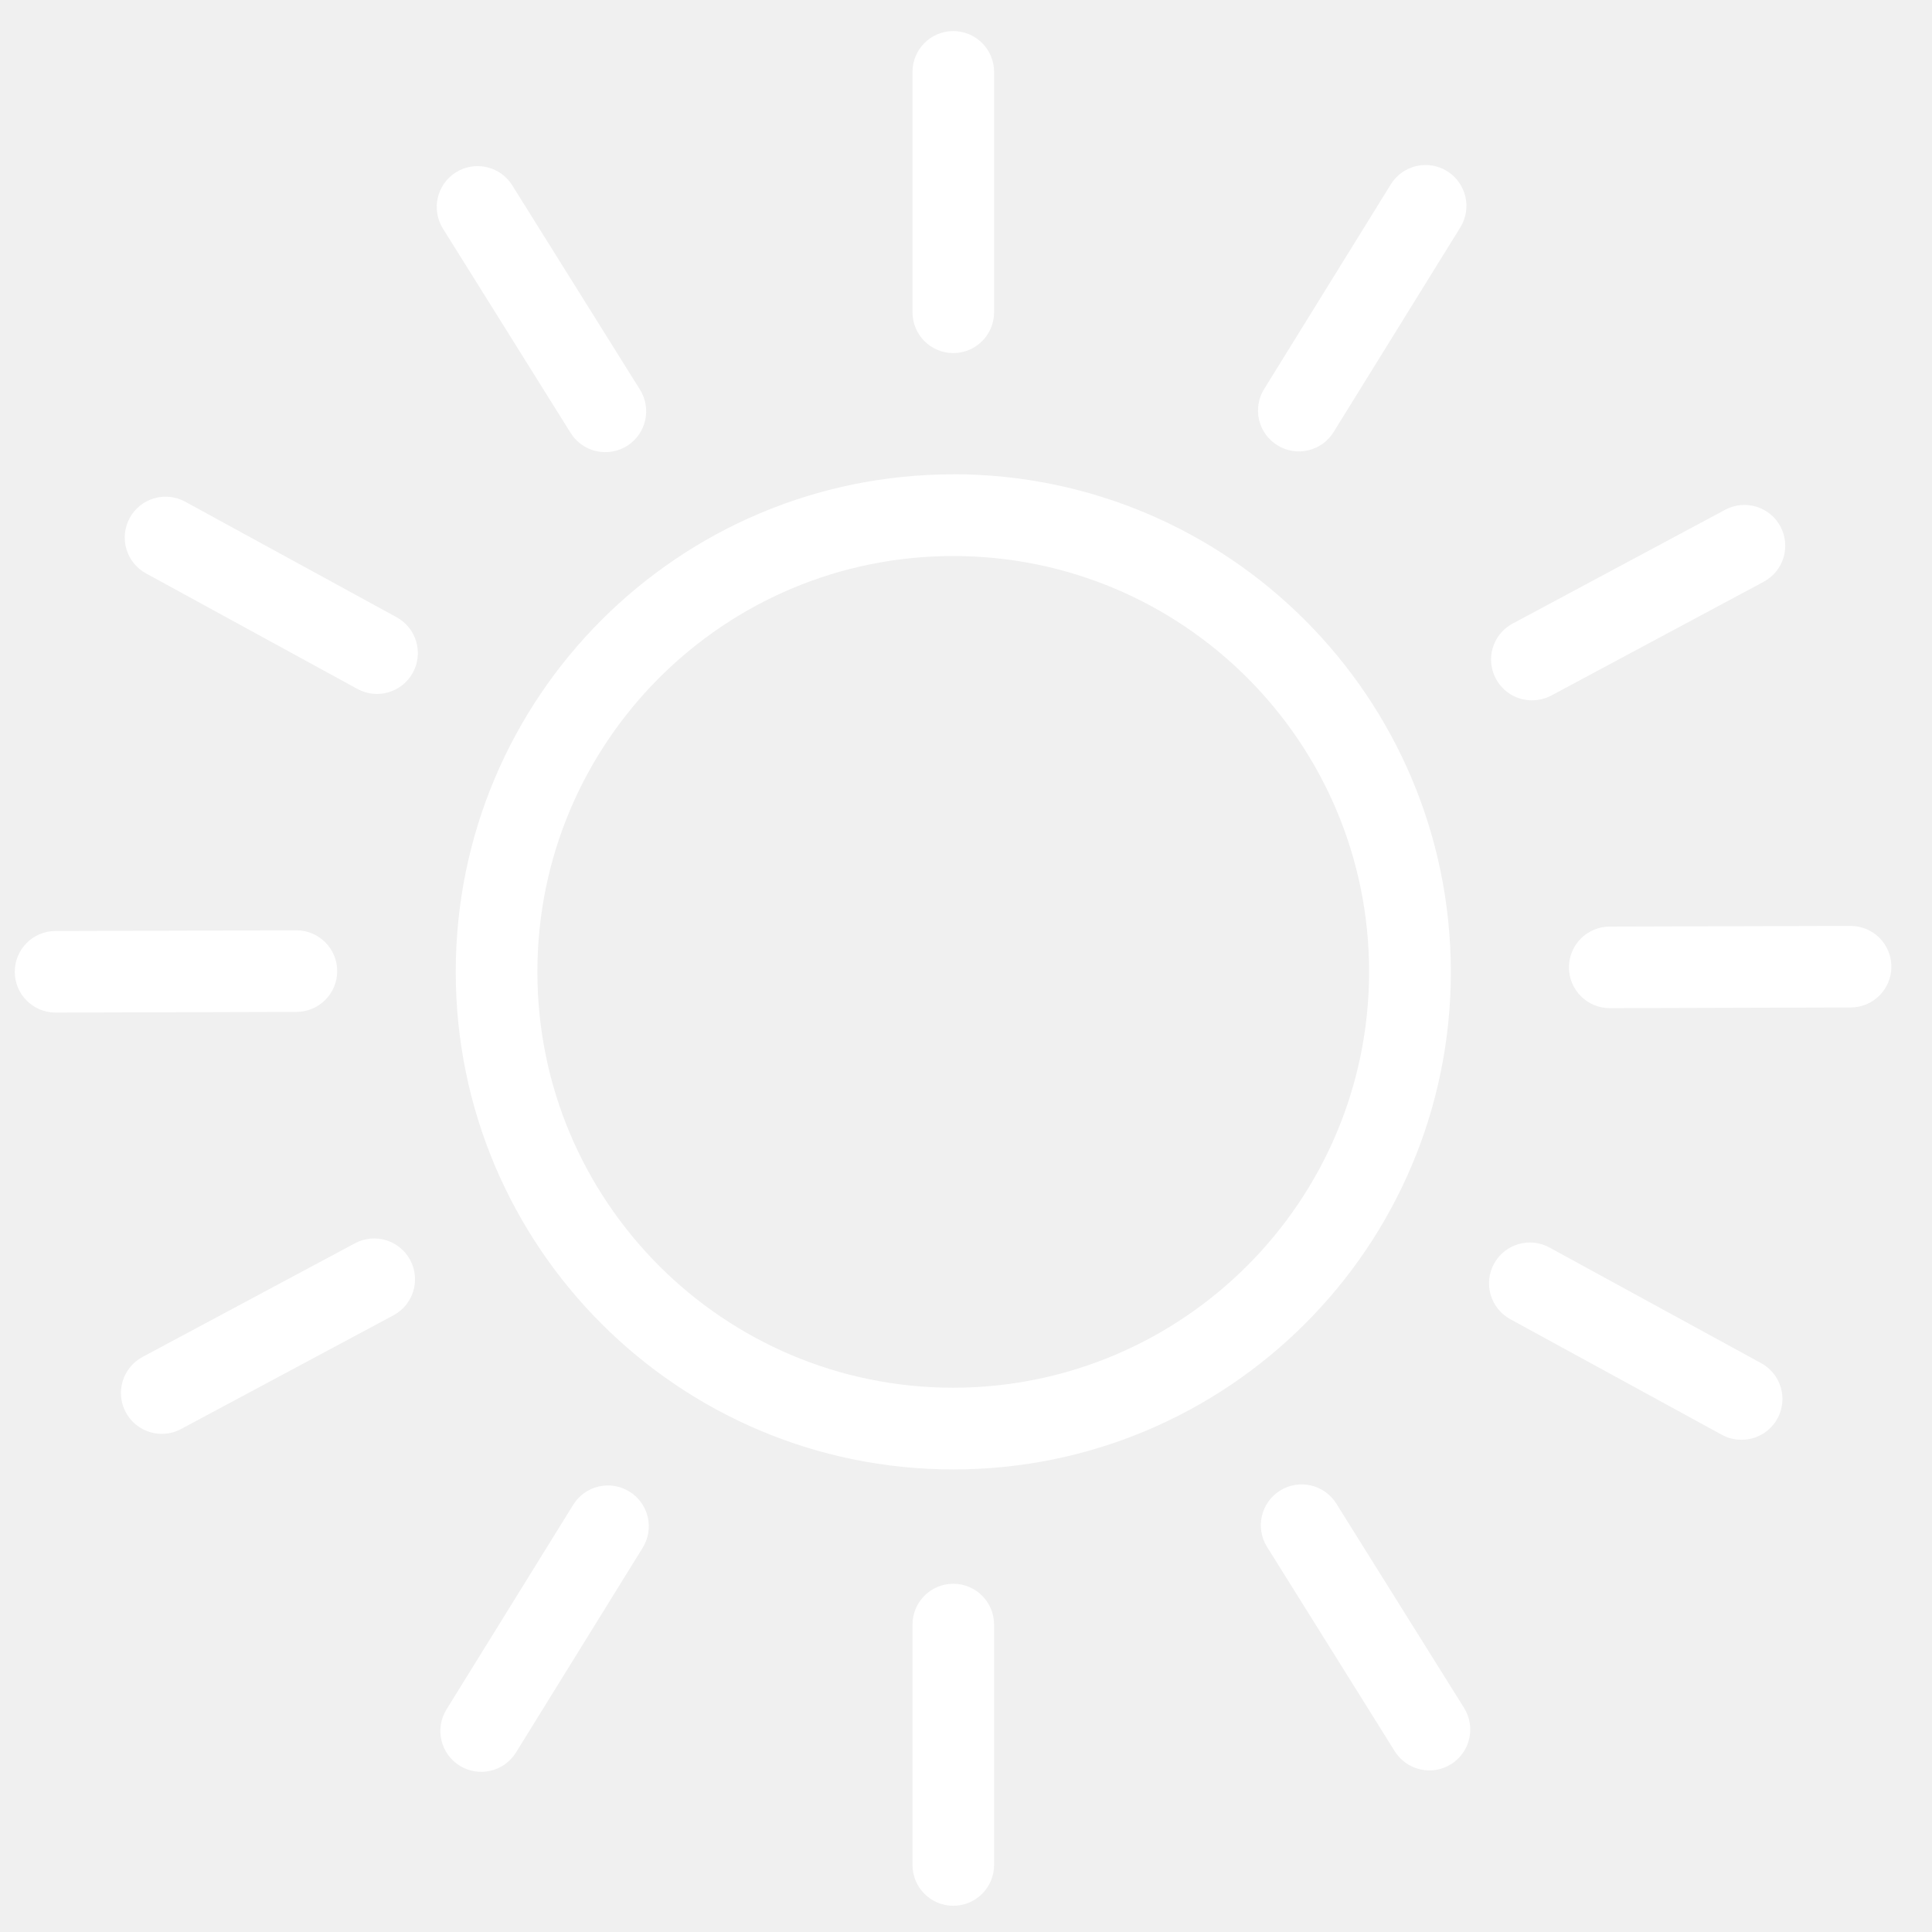
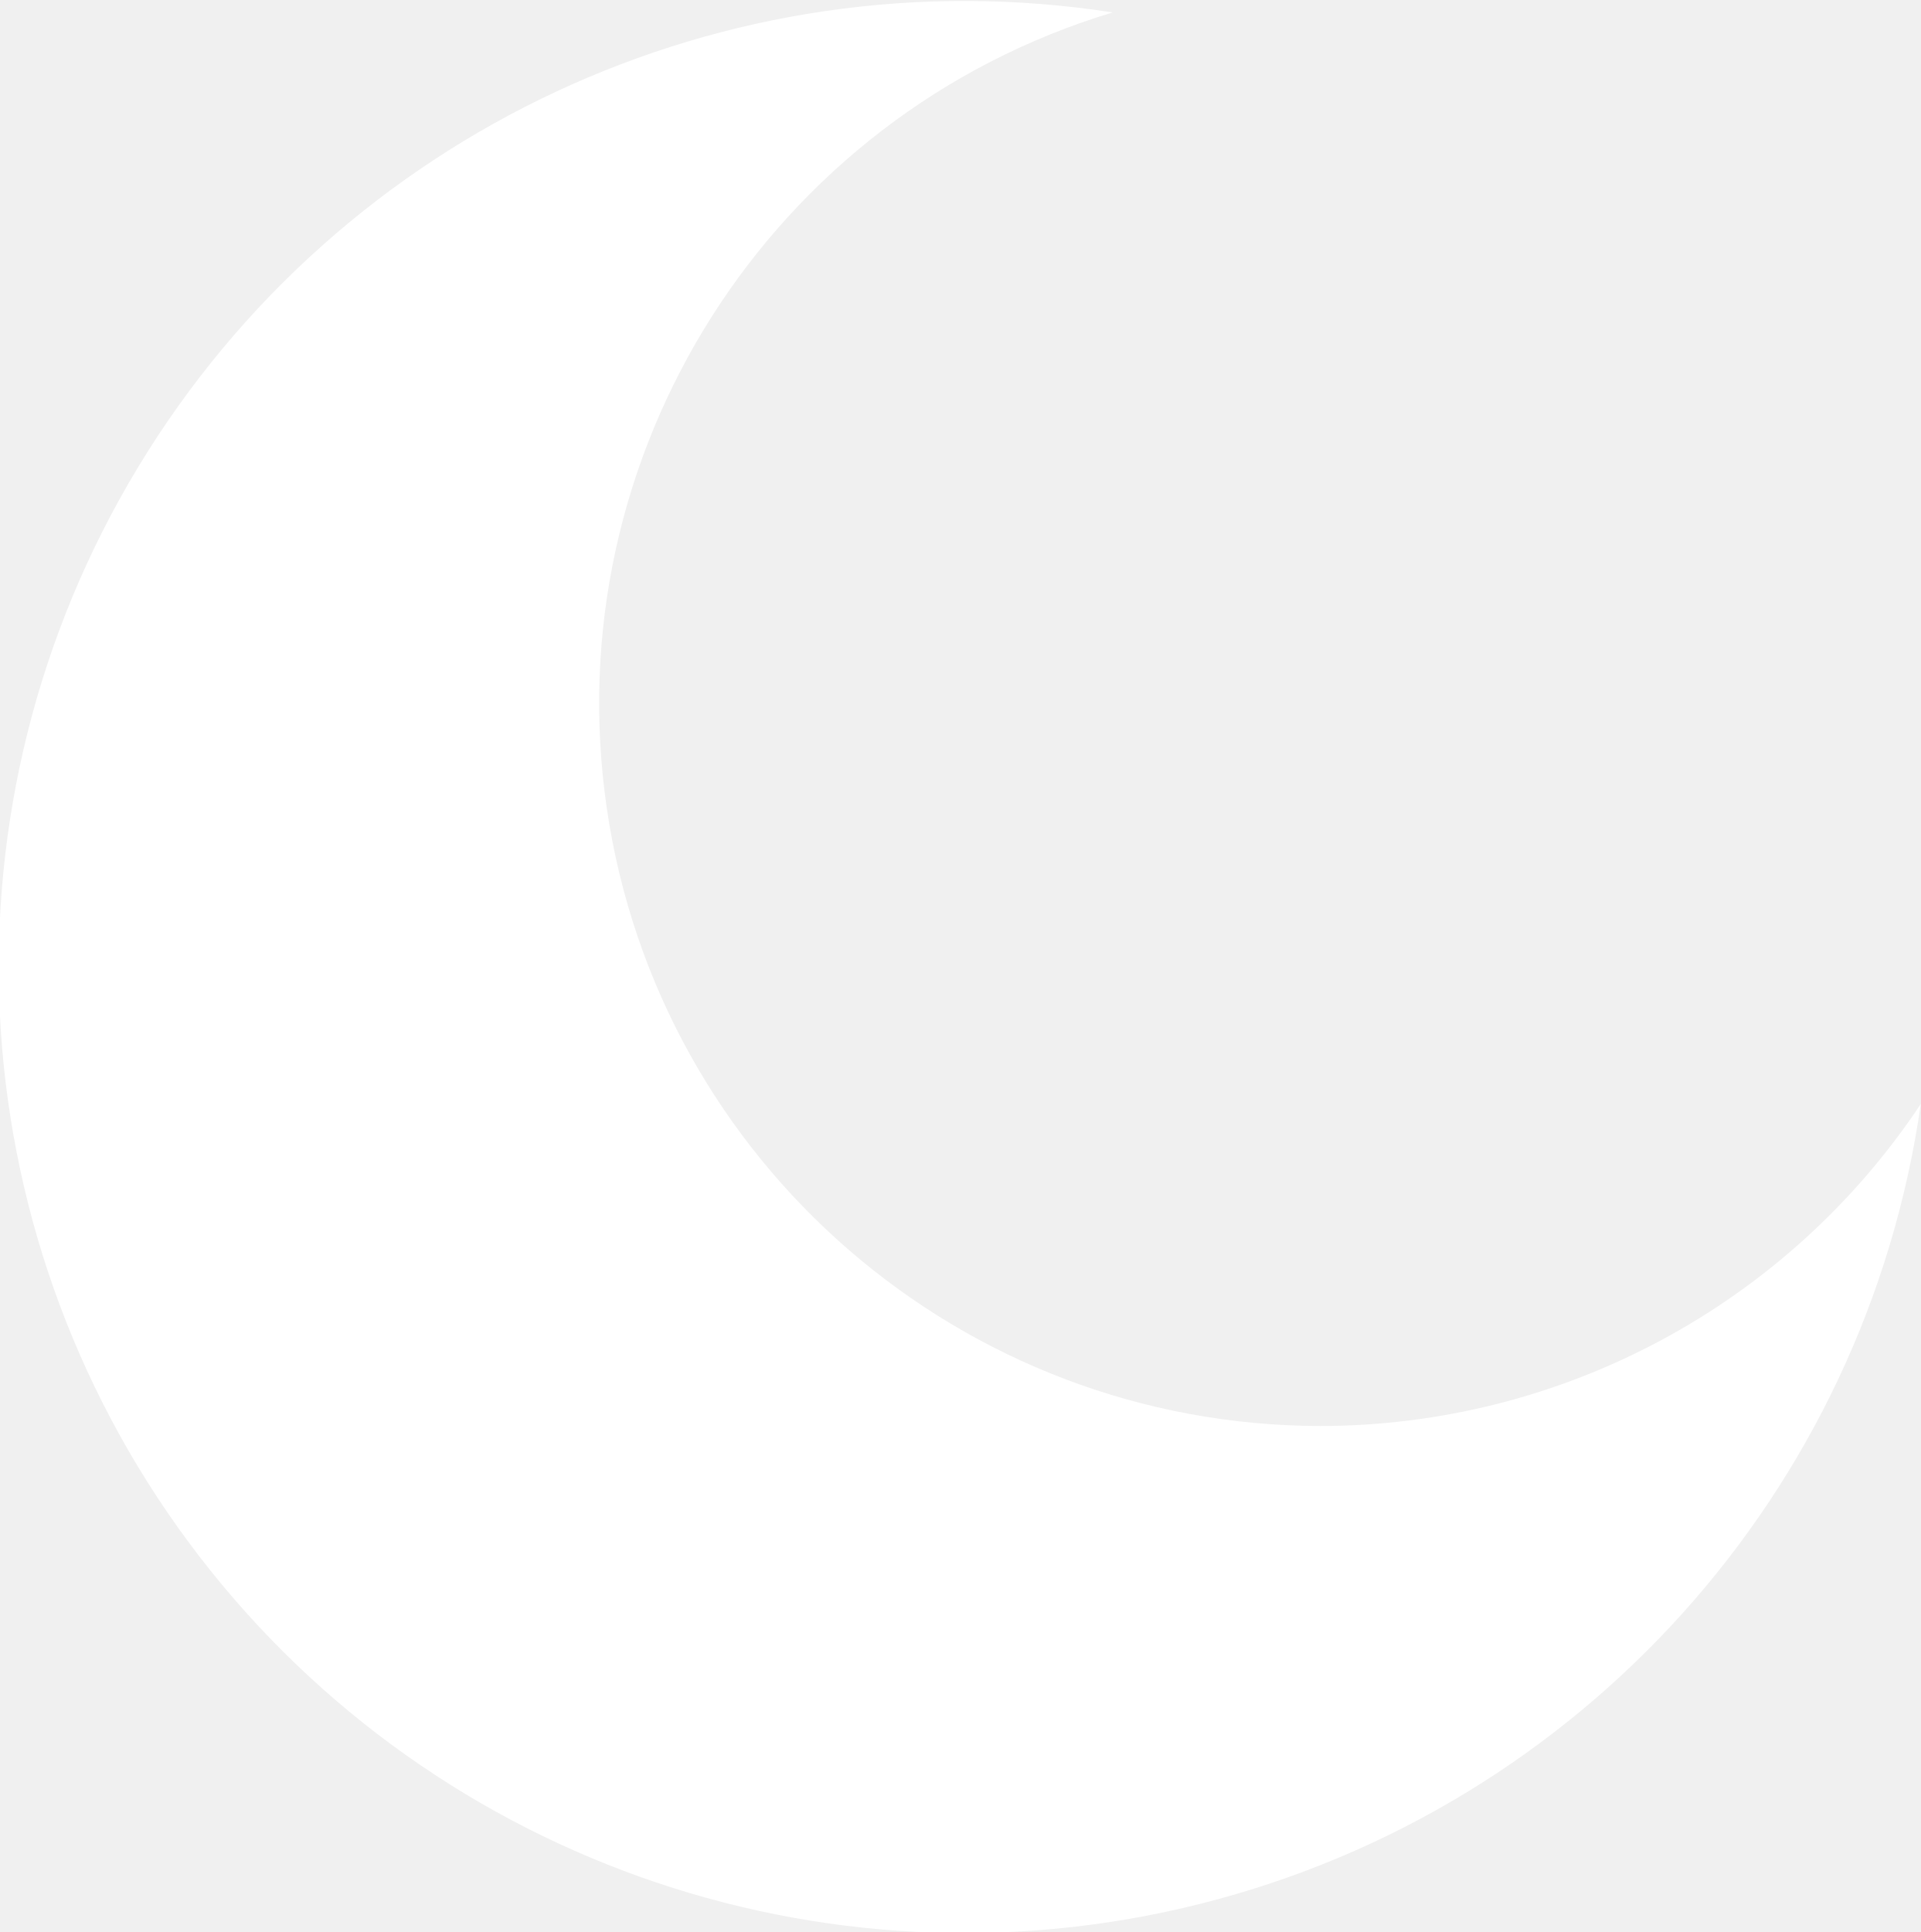
- <svg xmlns="http://www.w3.org/2000/svg" width="45" height="45" viewBox="0 0 45 45">
-   <g transform="translate(-93.996 -587.304)">
-     <rect width="45" height="45" transform="translate(93.996 587.304)" fill="none" />
-     <path d="M116.2,619.877a9.936,9.936,0,1,1,9.935-9.936,9.947,9.947,0,0,1-9.935,9.936m0-21.275a11.339,11.339,0,1,0,11.339,11.339A11.351,11.351,0,0,0,116.2,598.6" fill="#fff" stroke="#fff" stroke-width="0.5" />
-     <path d="M116.2,595.278a.7.7,0,0,0,.7-.7v-5.6a.7.7,0,0,0-1.4,0v5.6a.7.7,0,0,0,.7.7" fill="#fff" stroke="#fff" stroke-width="0.5" />
-     <path d="M116.2,624.443a.7.7,0,0,0-.7.7v5.6a.7.7,0,0,0,1.4,0v-5.6a.7.7,0,0,0-.7-.7" fill="#fff" stroke="#fff" stroke-width="0.5" />
-     <path d="M123.88,597.463a.7.7,0,0,0,.966-.228l2.951-4.766a.7.7,0,0,0-1.194-.739l-2.951,4.768a.7.7,0,0,0,.228.965" fill="#fff" stroke="#fff" stroke-width="0.5" />
-     <path d="M108.525,622.259a.7.7,0,0,0-.966.227l-2.951,4.766a.7.7,0,0,0,1.194.739l2.951-4.768a.7.7,0,0,0-.228-.965" fill="#fff" stroke="#fff" stroke-width="0.5" />
-     <path d="M129.682,603.366a.7.7,0,0,0,.331-.083l4.945-2.649a.7.7,0,1,0-.662-1.236l-4.945,2.648a.7.7,0,0,0,.331,1.32" fill="#fff" stroke="#fff" stroke-width="0.5" />
-     <path d="M102.381,616.483l-4.948,2.648a.7.7,0,1,0,.663,1.237l4.946-2.648a.7.7,0,1,0-.661-1.237" fill="#fff" stroke="#fff" stroke-width="0.5" />
-     <path d="M137.1,609.12h0l-5.61.016a.7.7,0,0,0,0,1.4h0l5.61-.016a.7.7,0,0,0,0-1.4" fill="#fff" stroke="#fff" stroke-width="0.5" />
-     <path d="M101.6,609.923a.7.7,0,0,0-.7-.7h0l-5.61.016a.7.7,0,0,0,0,1.4h0l5.61-.016a.7.7,0,0,0,.7-.7" fill="#fff" stroke="#fff" stroke-width="0.5" />
-     <path d="M134.891,619.271l-4.925-2.691a.7.7,0,1,0-.673,1.231l4.924,2.69a.686.686,0,0,0,.336.088.7.7,0,0,0,.338-1.318" fill="#fff" stroke="#fff" stroke-width="0.5" />
-     <path d="M103.114,601.9l-4.924-2.691a.7.7,0,0,0-.674,1.231l4.924,2.691a.7.7,0,1,0,.674-1.231" fill="#fff" stroke="#fff" stroke-width="0.5" />
-     <path d="M124.909,622.458a.7.7,0,0,0-1.189.744l2.974,4.759a.7.7,0,0,0,1.19-.745l-2.975-4.758Z" fill="#fff" stroke="#fff" stroke-width="0.5" />
-     <path d="M107.5,597.256a.7.7,0,1,0,1.19-.744l-2.975-4.759a.7.7,0,0,0-1.19.744l2.975,4.759Z" fill="#fff" stroke="#fff" stroke-width="0.5" />
+ <svg xmlns="http://www.w3.org/2000/svg" viewBox="0 0 41.76 42">
+   <defs>
+     <style>.cls-1{fill:#fff;}</style>
+   </defs>
+   <g id="Layer_2" data-name="Layer 2">
+     <g id="Layer_1-2" data-name="Layer 1">
+       <path class="cls-1" d="M28.7,31A15.7,15.7,0,0,1,24.19.27,21,21,0,1,0,41.76,24,15.69,15.69,0,0,1,28.7,31Z" />
+     </g>
  </g>
</svg>
